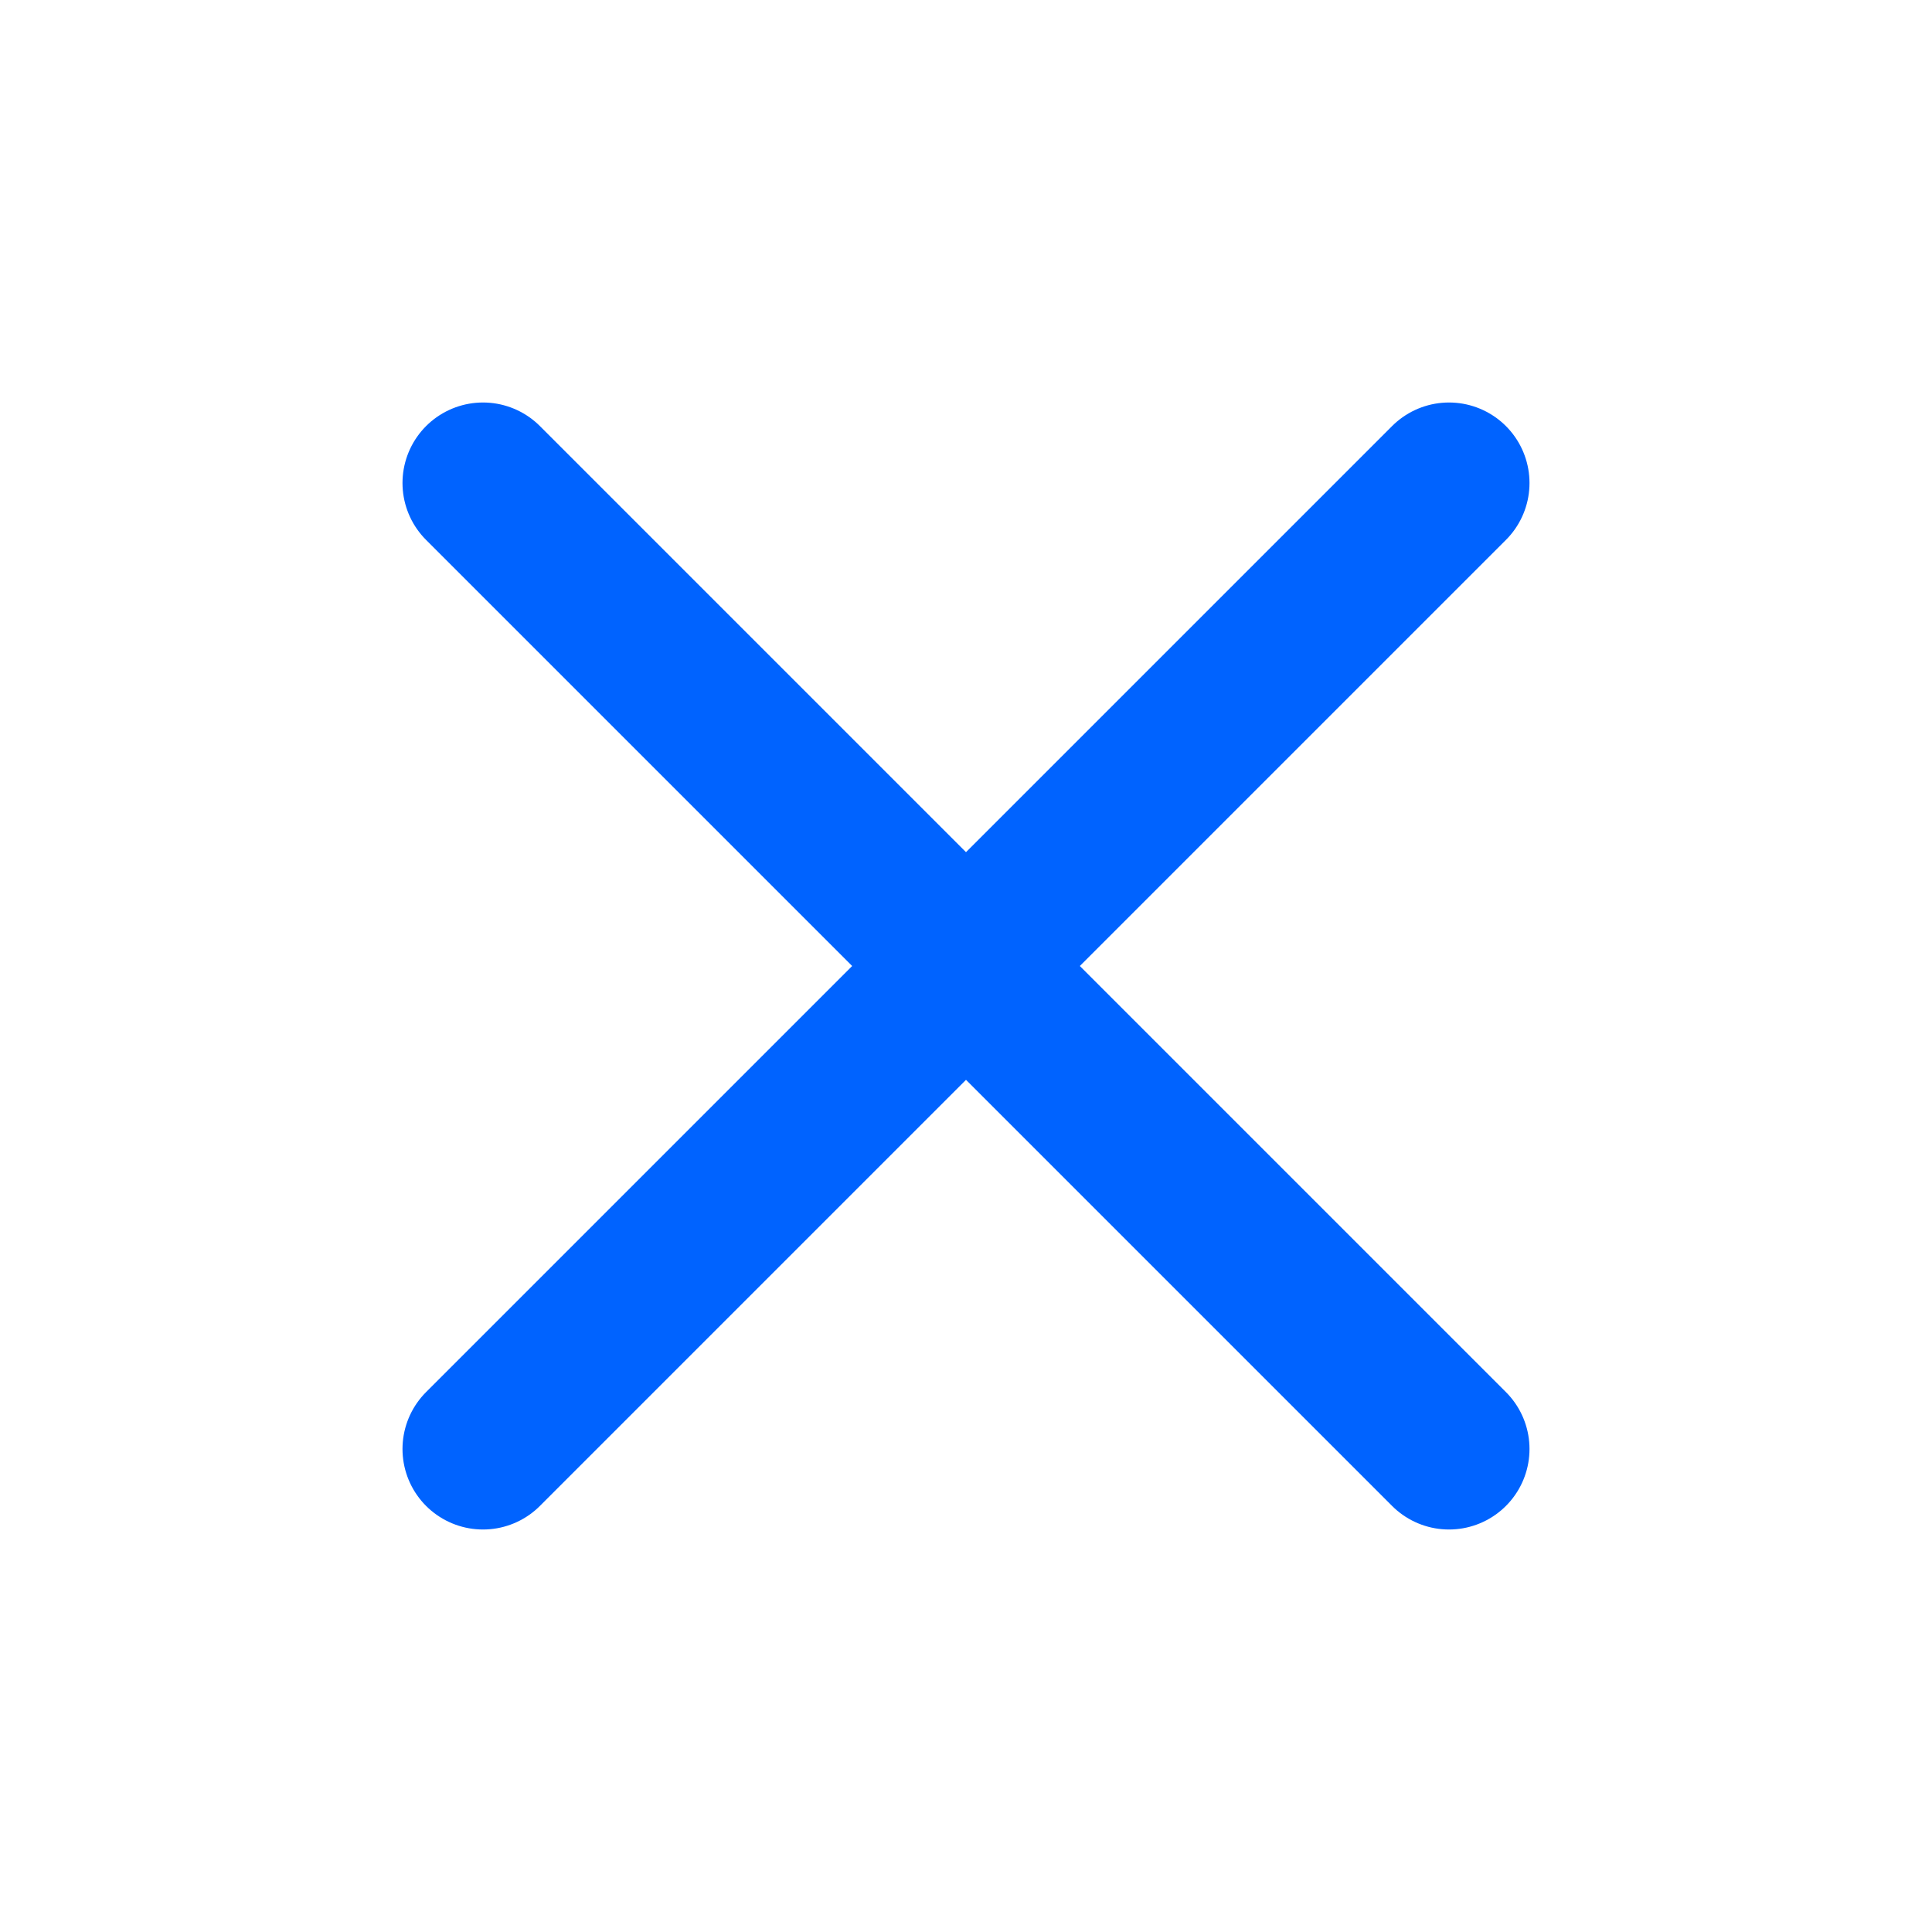
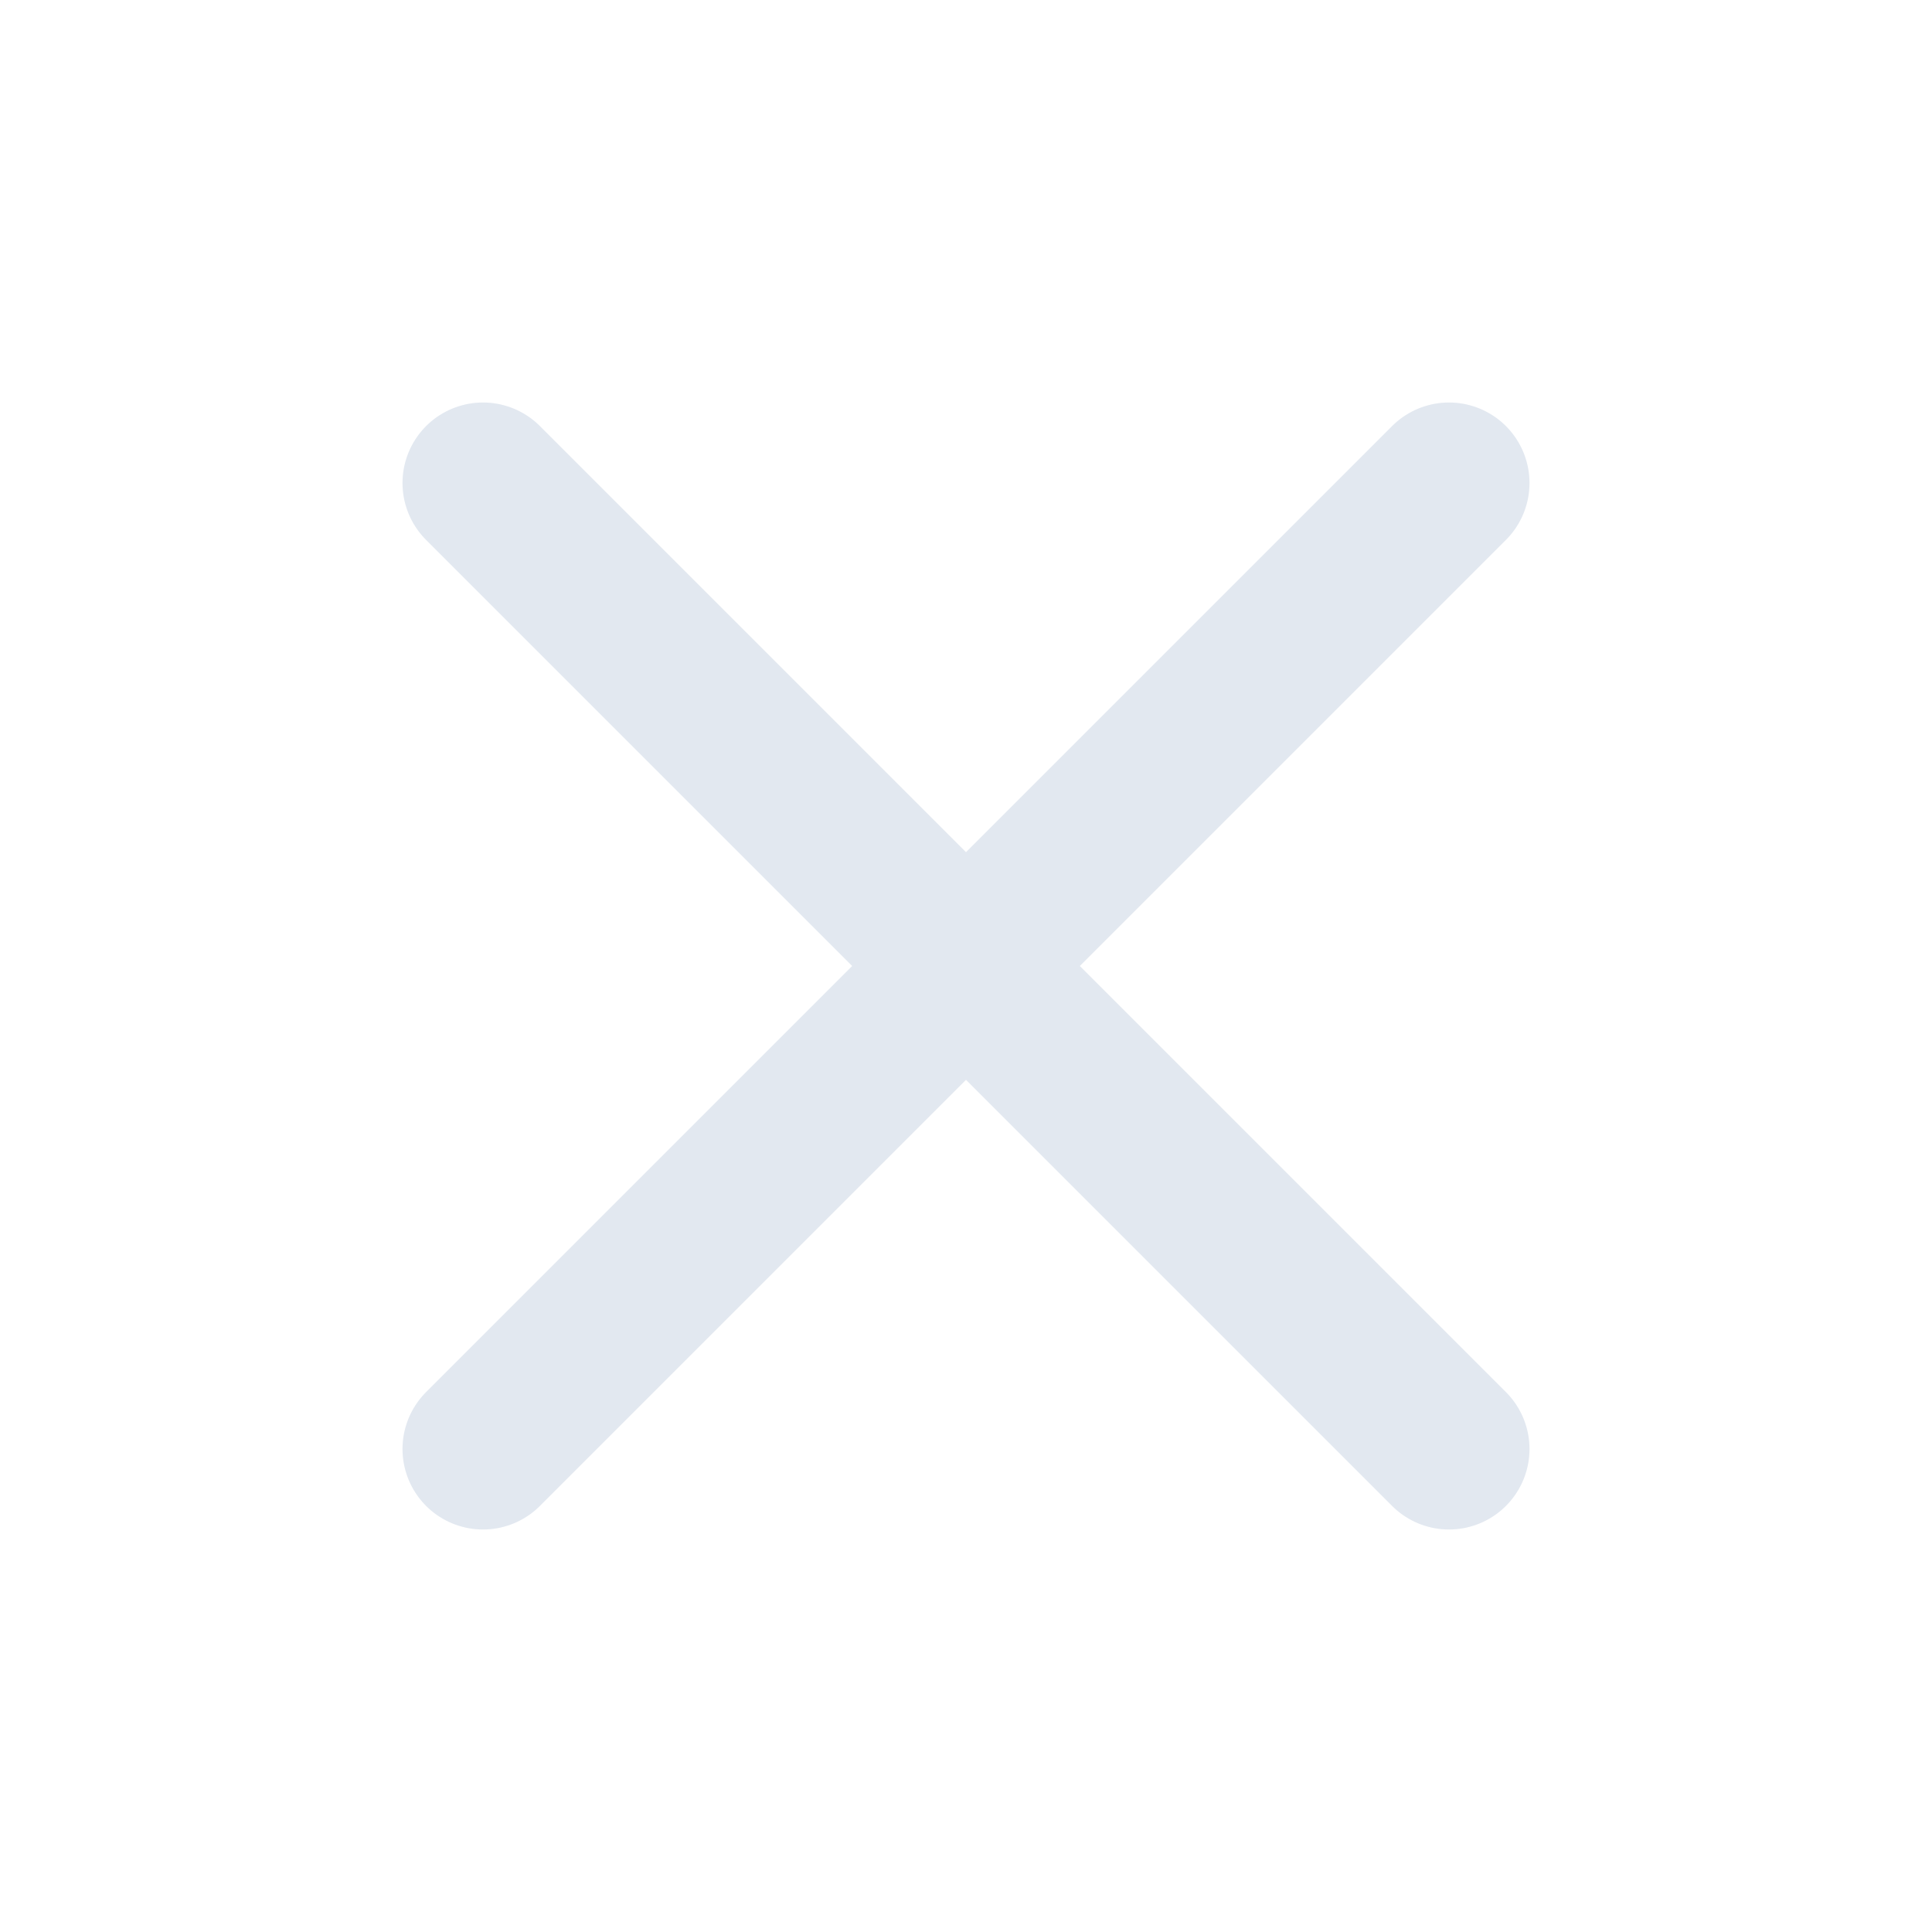
<svg xmlns="http://www.w3.org/2000/svg" width="24" height="24" viewBox="0 0 24 24">
-   <path fill="none" stroke="#0063FF" stroke-linecap="round" stroke-linejoin="round" stroke-width="2" d="M18 6L6 18M6 6l12 12" />
+   <path fill="none" stroke="#E2E8F0" stroke-linecap="round" stroke-linejoin="round" stroke-width="2" d="M18 6L6 18M6 6l12 12" />
</svg>
